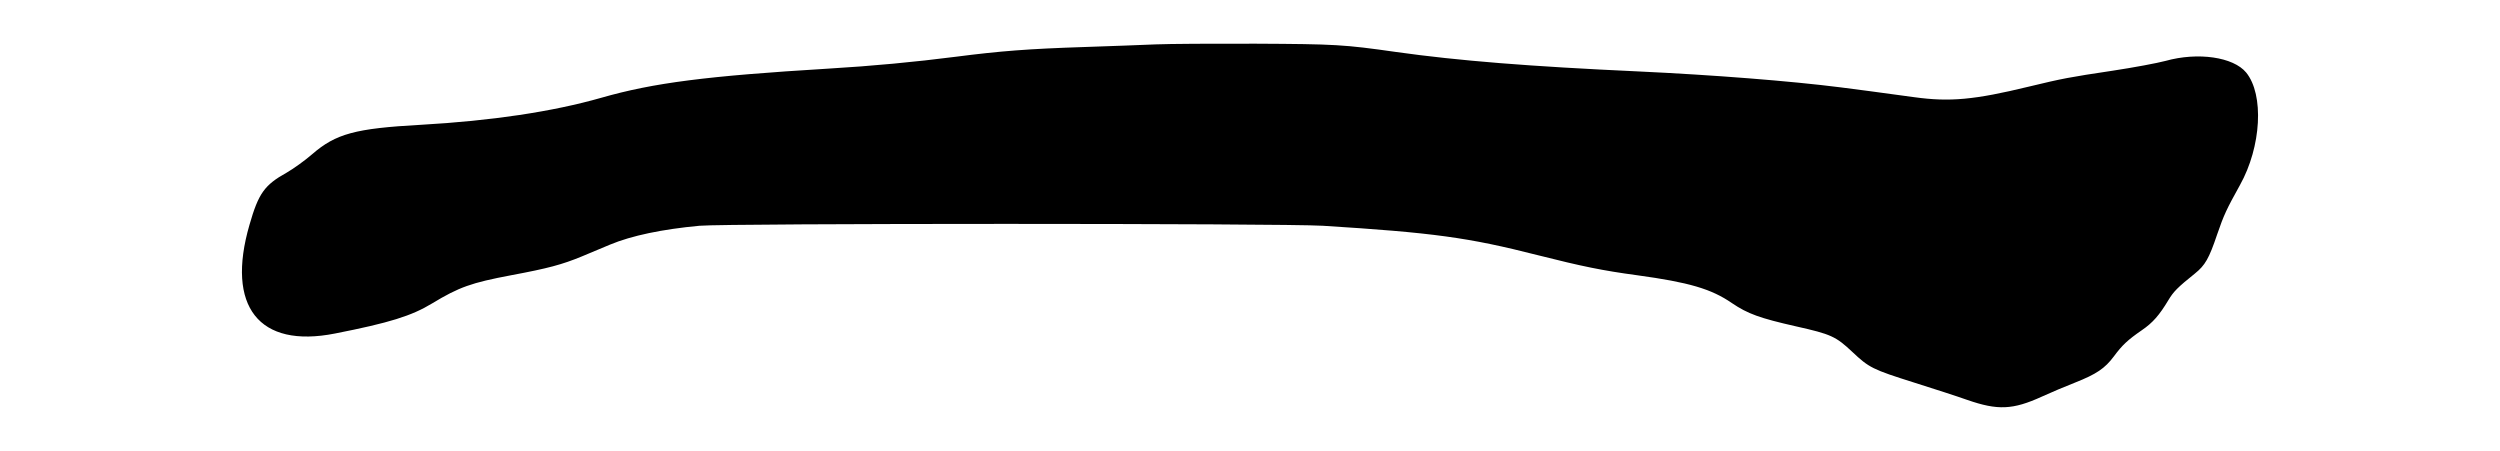
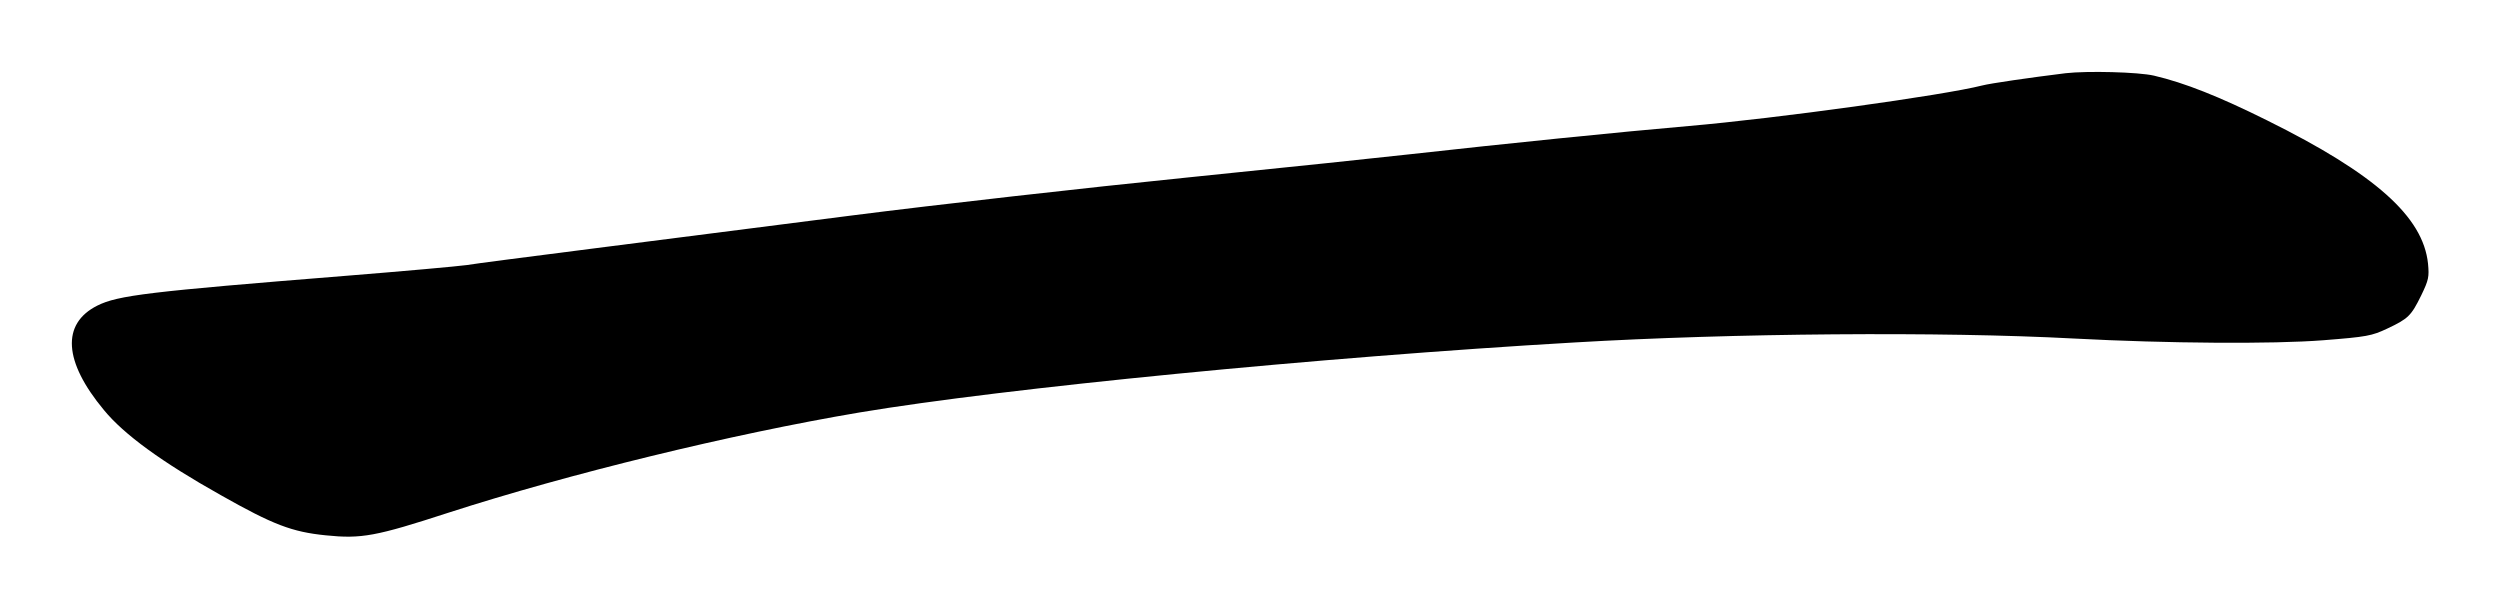
- <svg xmlns="http://www.w3.org/2000/svg" viewBox="0 0 1802.882 325.163">
-   <g transform="translate(-233.5767,1064.008) scale(0.1,-0.1)" fill="#000000" stroke="none">
-     <path d="M10670 10320 c-96 -4 -328 -13 -515 -19 -402 -13 -607 -29 -925 -70 -296 -38 -602 -67 -924 -86 -874 -53 -1257 -102 -1634 -210 -354 -101 -792 -166 -1302 -195 -472 -26 -612 -64 -783 -212 -54 -47 -137 -106 -184 -133 -160 -89 -203 -149 -268 -376 -171 -589 68 -893 617 -784 392 77 552 127 700 217 195 118 283 149 569 203 268 50 368 77 511 136 68 28 159 66 203 85 156 65 377 111 645 136 204 18 4197 18 4495 0 796 -50 1048 -84 1550 -212 321 -81 466 -111 718 -145 372 -51 534 -98 683 -201 114 -77 199 -108 464 -168 250 -56 285 -72 403 -183 122 -115 146 -127 447 -222 140 -44 313 -100 383 -125 219 -76 328 -72 538 24 63 29 170 74 239 101 154 61 215 102 280 189 60 81 99 118 202 189 79 54 126 108 192 218 36 60 65 90 191 191 73 59 101 107 160 282 48 140 68 182 164 355 155 277 175 653 45 812 -92 112 -348 149 -581 84 -60 -16 -231 -48 -383 -71 -313 -47 -356 -55 -605 -115 -391 -95 -569 -111 -823 -76 -314 43 -377 51 -532 71 -362 46 -925 90 -1460 115 -783 36 -1297 77 -1745 140 -379 54 -438 57 -1015 60 -300 1 -624 -1 -720 -5z" />
+ <svg xmlns="http://www.w3.org/2000/svg" viewBox="41.20 41.20 1017.60 247.60">
+   <g transform="translate(0,330) scale(0.1,-0.1)" fill="#000000" stroke="none">
+     <path d="M8820 2590 c-146 -18 -305 -41 -340 -50 -157 -40 -836 -134 -1195 -165 -278 -24 -750 -72 -1135 -115 -96 -11 -506 -54 -910 -95 -404 -41 -1016 -110 -1360 -154 -344 -44 -823 -105 -1065 -136 -242 -31 -469 -60 -504 -66 -36 -5 -258 -25 -495 -44 -798 -64 -924 -79 -1008 -121 -147 -74 -137 -228 27 -425 81 -99 236 -212 475 -346 214 -121 290 -150 428 -164 145 -15 204 -4 499 92 489 158 1152 320 1673 408 590 99 1875 225 2910 285 646 38 1492 45 2035 16 379 -20 809 -23 1013 -7 179 14 198 18 260 47 87 41 98 52 139 135 31 64 33 76 28 130 -20 191 -215 365 -655 583 -195 97 -336 153 -460 182 -64 15 -272 20 -360 10z" />
  </g>
</svg>
